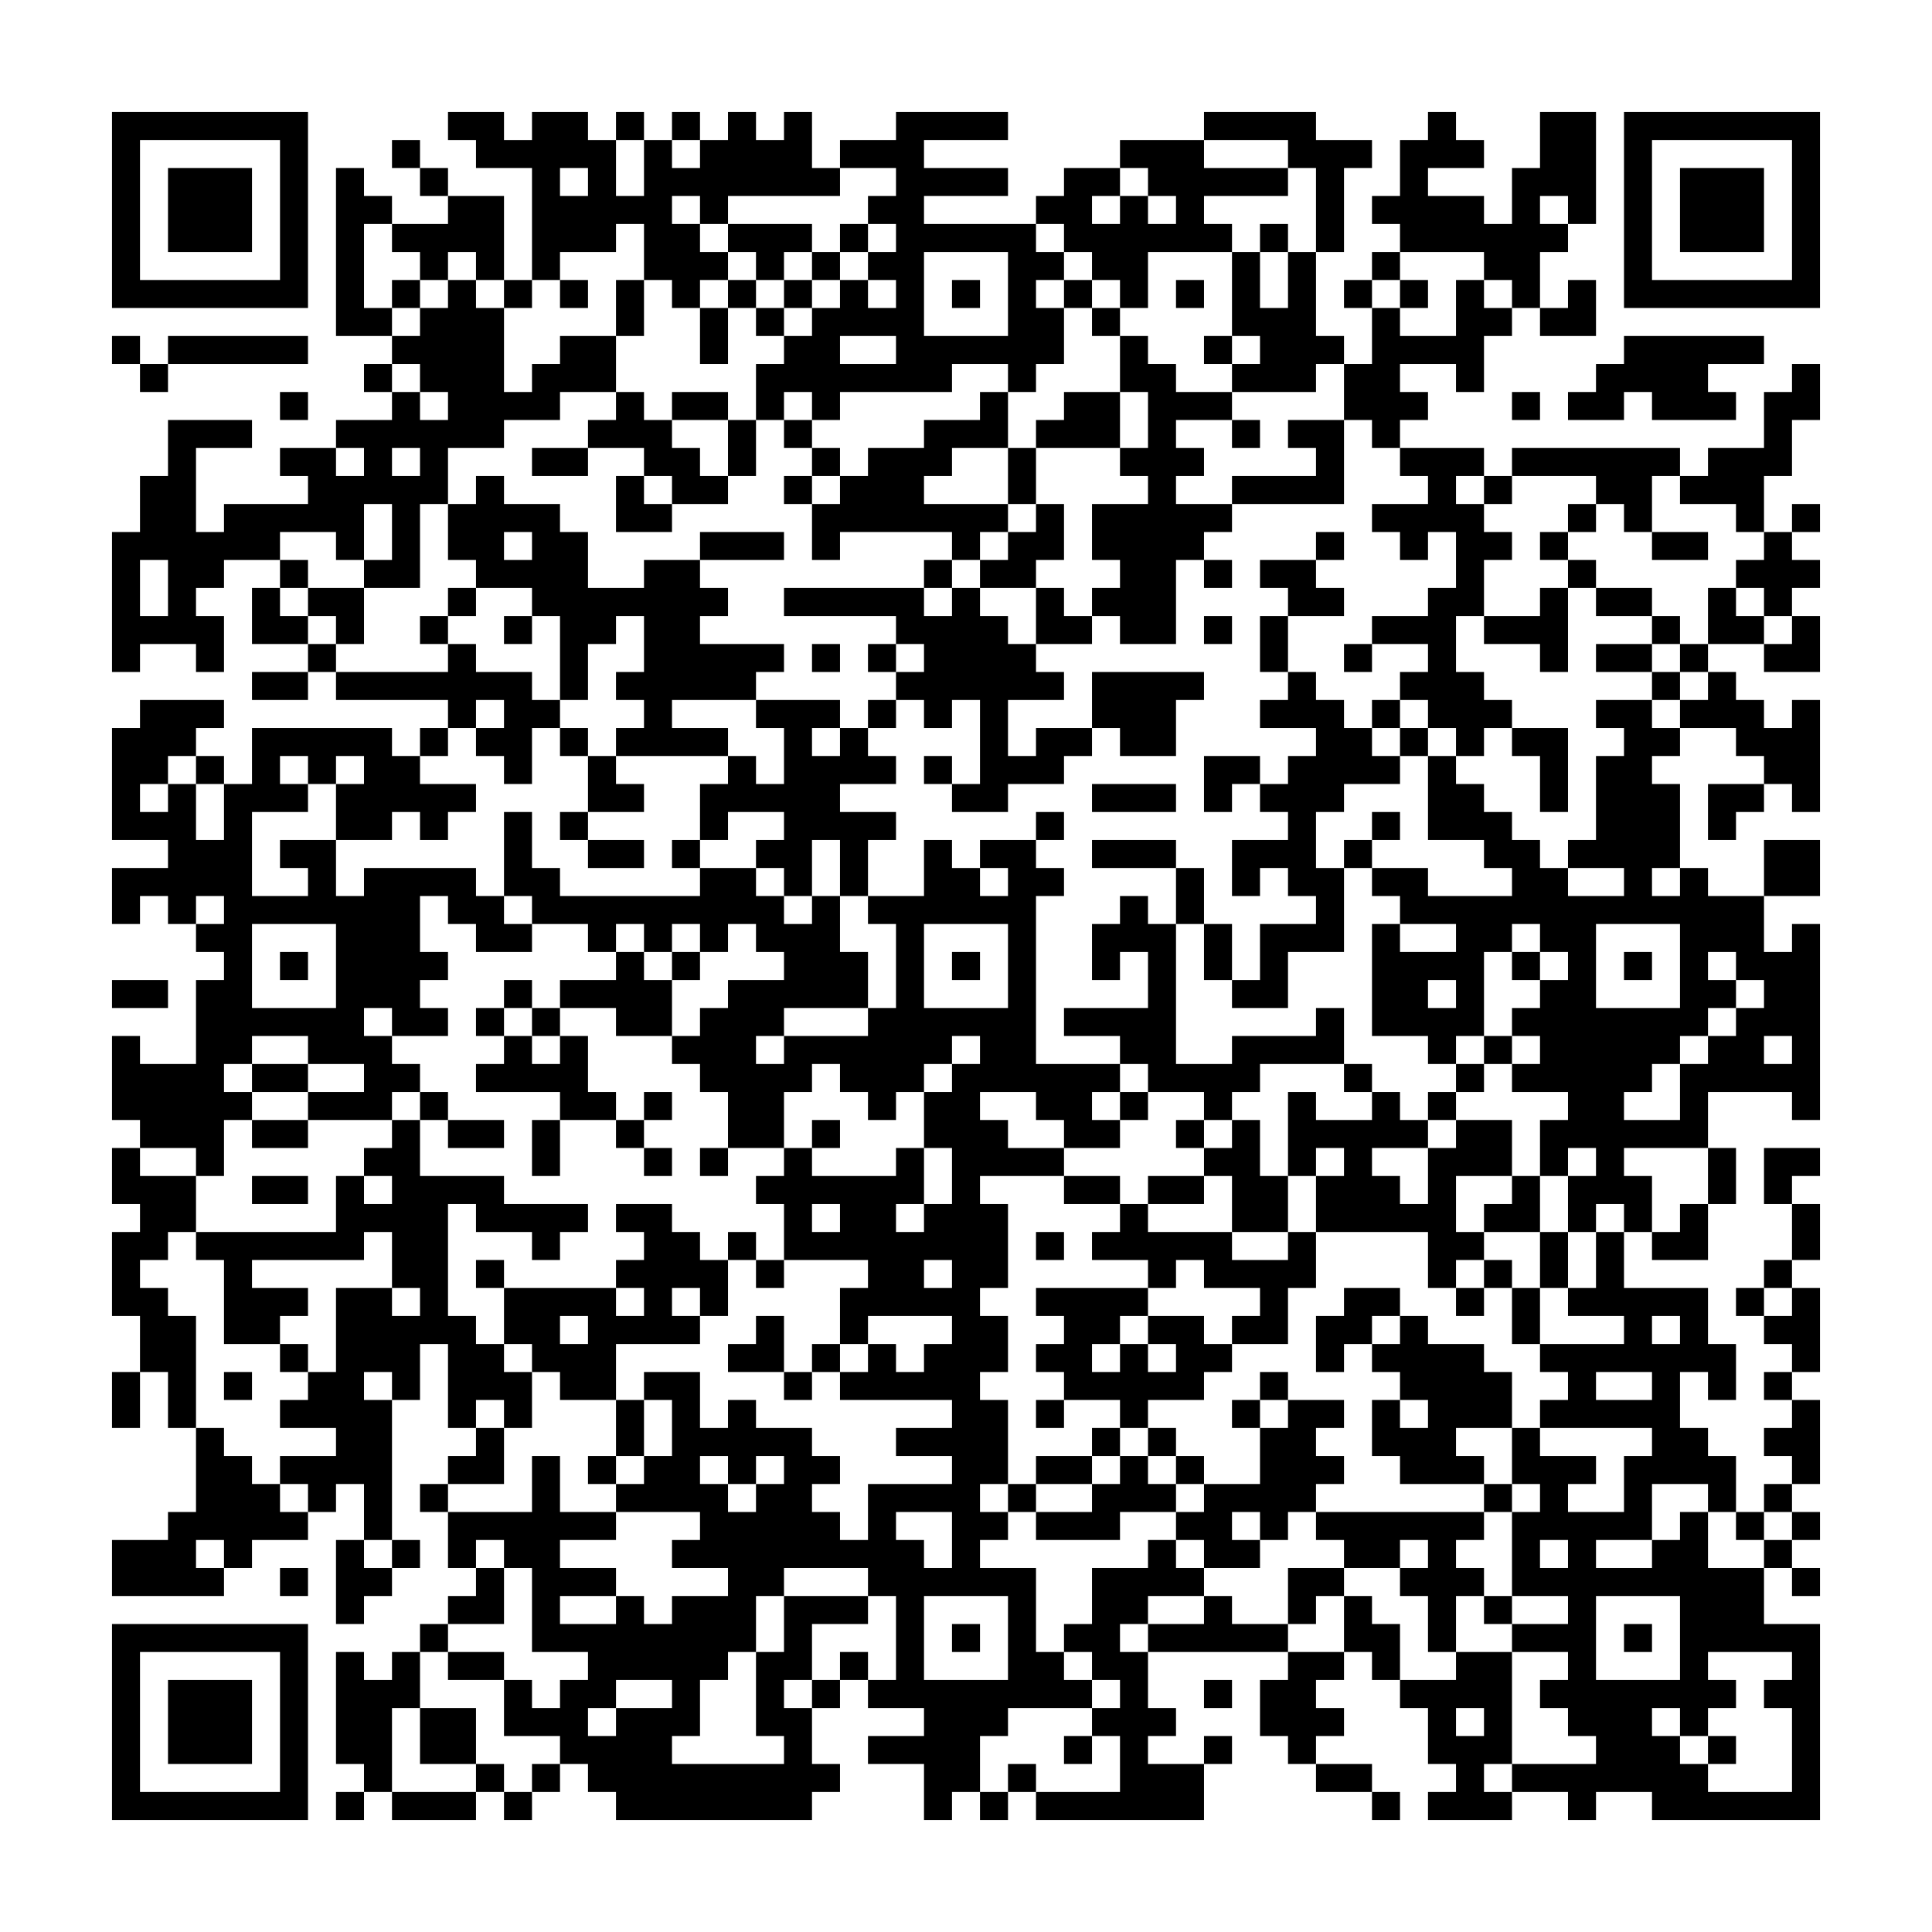
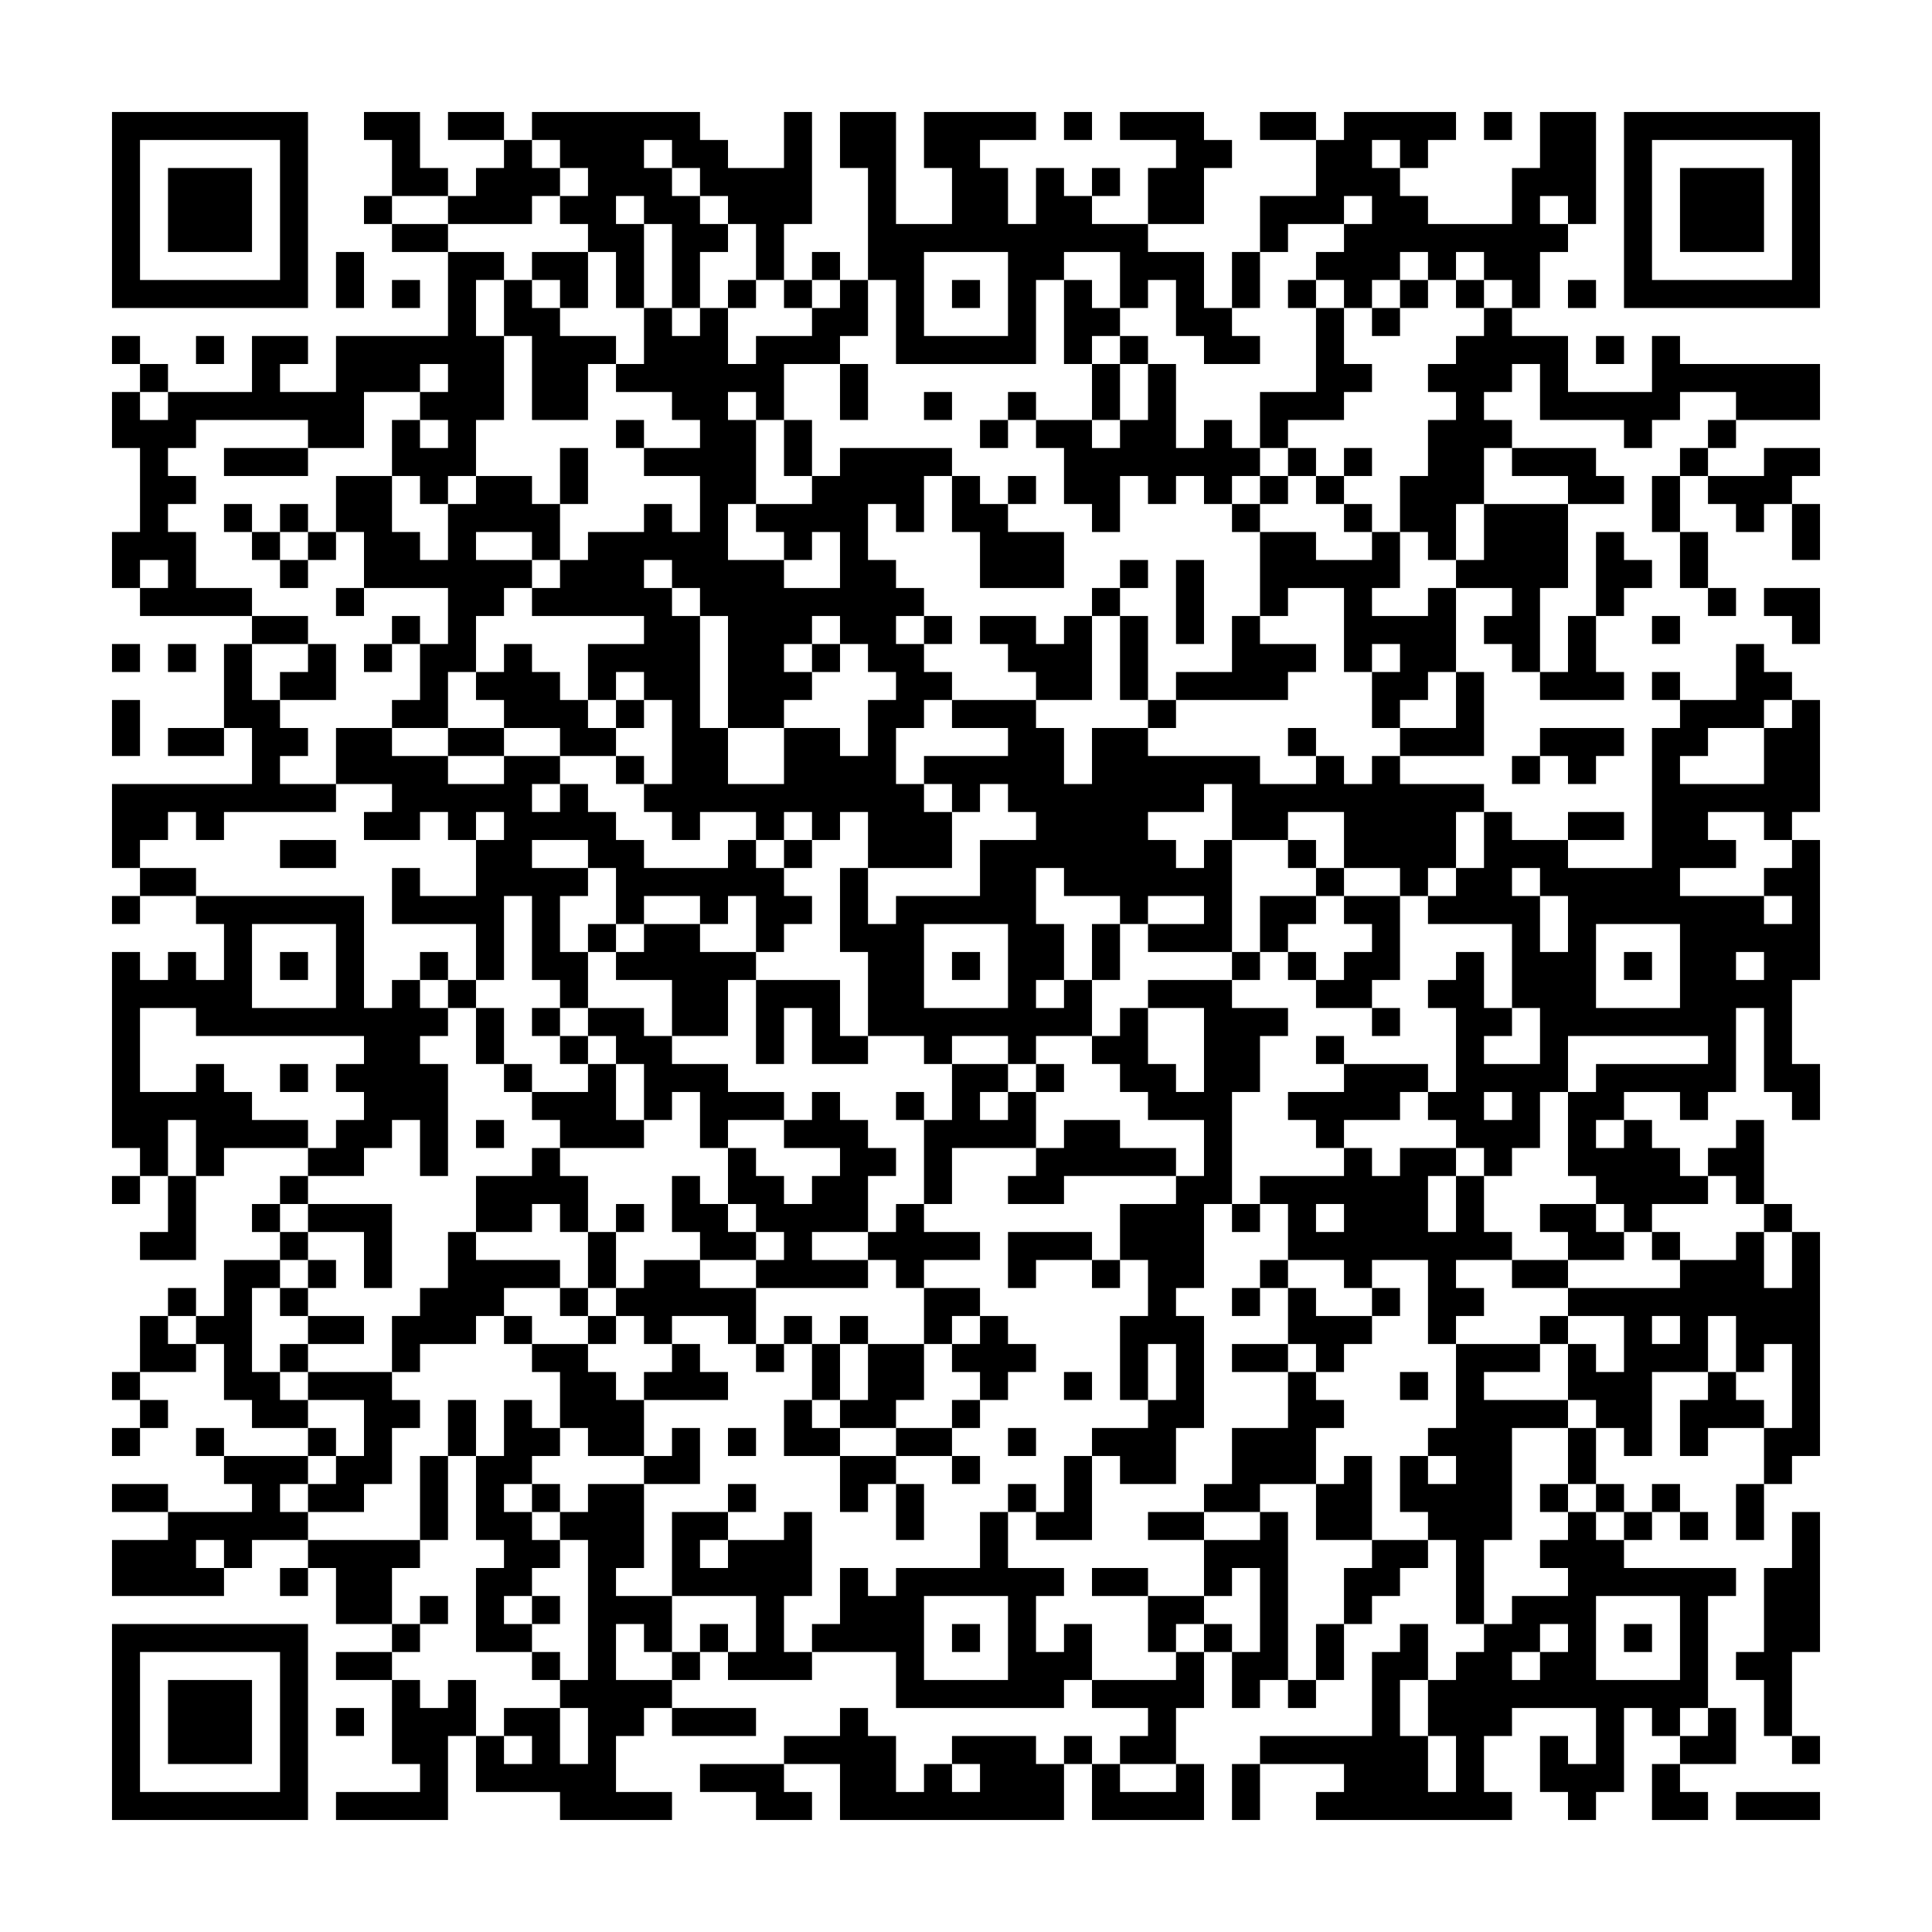
<svg xmlns="http://www.w3.org/2000/svg" viewBox="0 0 69 69">
-   <path d="M4 4h7v7h-7zM16 4h2v1h1v-1h2v1h1v2h1v-2h1v1h1v-1h1v-1h1v1h1v-1h1v2h1v1h-4v1h-1v-1h-1v1h1v1h1v1h-1v1h-1v-1h-1v-2h-1v1h-2v1h-1v-4h-2v-1h-1zM22 4h1v1h-1zM24 4h1v1h-1zM32 4h4v1h-3v1h3v1h-3v1h4v1h1v1h-1v1h1v2h-1v1h-1v-1h-2v1h-4v1h-1v-1h-1v1h-1v-2h1v-1h1v-1h1v-1h1v1h1v-1h-1v-1h1v-1h-1v-1h1v-1h-2v-1h2zM43 4h4v1h2v1h-1v3h-1v-3h-1v-1h-3zM51 4h1v1h1v1h-2v1h2v1h1v-2h1v-2h2v4h-1v-1h-1v1h1v1h-1v2h-1v-1h-1v-1h-3v-1h-1v-1h1v-2h1zM58 4h7v7h-7zM5 5v5h5v-5zM14 5h1v1h-1zM40 5h3v1h3v1h-3v1h1v1h-3v2h-1v-1h-1v-1h-1v-1h-1v-1h1v-1h2v1h-1v1h1v-1h1v1h1v-1h-1v-1h-1zM59 5v5h5v-5zM6 6h3v3h-3zM12 6h1v1h1v1h-1v3h1v1h-2zM15 6h1v1h-1zM20 6v1h1v-1zM60 6h3v3h-3zM16 7h2v3h-1v-1h-1v1h-1v-1h-1v-1h2zM26 8h3v1h-1v1h-1v-1h-1zM30 8h1v1h-1zM45 8h1v1h-1zM29 9h1v1h-1zM33 9v3h3v-3zM44 9h1v2h1v-2h1v3h1v1h-1v1h-3v-1h1v-1h-1zM49 9h1v1h-1zM14 10h1v1h-1zM16 10h1v1h1v3h1v-1h1v-1h2v2h-2v1h-2v1h-2v2h-1v3h-2v-1h1v-2h-1v2h-1v-1h-2v1h-2v1h-1v1h1v2h-1v-1h-2v1h-1v-5h1v-2h1v-2h3v1h-2v3h1v-1h3v-1h-1v-1h2v1h1v-1h-1v-1h2v-1h1v1h1v-1h-1v-1h-1v-1h1v-1h1zM18 10h1v1h-1zM20 10h1v1h-1zM22 10h1v2h-1zM26 10h1v1h-1zM28 10h1v1h-1zM34 10h1v1h-1zM38 10h1v1h-1zM42 10h1v1h-1zM48 10h1v1h-1zM50 10h1v1h-1zM52 10h1v1h1v1h-1v2h-1v-1h-2v1h1v1h-1v1h-1v-1h-1v-2h1v-2h1v1h2zM56 10h1v2h-2v-1h1zM25 11h1v2h-1zM27 11h1v1h-1zM39 11h1v1h-1zM4 12h1v1h-1zM6 12h5v1h-5zM30 12v1h2v-1zM40 12h1v1h1v1h2v1h-2v1h1v1h-1v1h2v1h-1v1h-1v3h-2v-1h-1v-1h1v-1h-1v-2h2v-1h-1v-1h1v-2h-1zM43 12h1v1h-1zM58 12h5v1h-2v1h1v1h-3v-1h-1v1h-2v-1h1v-1h1zM5 13h1v1h-1zM13 13h1v1h-1zM64 13h1v2h-1v2h-1v2h-1v-1h-2v-1h1v-1h2v-2h1zM10 14h1v1h-1zM22 14h1v1h1v1h1v1h1v1h-2v-1h-1v-1h-2v-1h1zM24 14h2v1h-2zM35 14h1v2h-2v1h-1v1h3v1h-1v1h-1v-1h-4v1h-1v-2h1v-1h1v-1h2v-1h2zM38 14h2v2h-3v-1h1zM54 14h1v1h-1zM26 15h1v2h-1zM28 15h1v1h-1zM44 15h1v1h-1zM46 15h2v3h-4v-1h3v-1h-1zM14 16v1h1v-1zM19 16h2v1h-2zM29 16h1v1h-1zM36 16h1v2h-1zM50 16h3v1h-1v1h1v1h1v1h-1v2h-1v2h1v1h1v1h-1v1h-1v-1h-1v-1h-1v-1h1v-1h-2v-1h2v-1h1v-2h-1v1h-1v-1h-1v-1h2v-1h-1zM54 16h6v1h-1v2h-1v-1h-1v-1h-3zM17 17h1v1h2v1h1v2h2v-1h2v1h1v1h-1v1h3v1h-1v1h-3v1h2v1h-4v-1h1v-1h-1v-1h1v-2h-1v1h-1v2h-1v-3h-1v-1h-2v-1h-1v-2h1zM22 17h1v1h1v1h-2zM28 17h1v1h-1zM53 17h1v1h-1zM37 18h1v2h-1v1h-2v-1h1v-1h1zM56 18h1v1h-1zM64 18h1v1h-1zM18 19v1h1v-1zM25 19h3v1h-3zM47 19h1v1h-1zM55 19h1v1h-1zM59 19h2v1h-2zM63 19h1v1h1v1h-1v1h-1v-1h-1v-1h1zM5 20v2h1v-2zM10 20h1v1h-1zM33 20h1v1h-1zM43 20h1v1h-1zM45 20h2v1h1v1h-2v-1h-1zM56 20h1v1h-1zM9 21h1v1h1v1h-2zM11 21h2v2h-1v-1h-1zM16 21h1v1h-1zM28 21h5v1h1v-1h1v1h1v1h1v1h1v1h-2v2h1v-1h2v1h-1v1h-2v1h-2v-1h1v-3h-1v1h-1v-1h-1v-1h1v-1h-1v-1h-4zM37 21h1v1h1v1h-2zM55 21h1v3h-1v-1h-2v-1h2zM57 21h2v1h-2zM61 21h1v1h1v1h-2zM15 22h1v1h-1zM18 22h1v1h-1zM43 22h1v1h-1zM45 22h1v2h-1zM59 22h1v1h-1zM64 22h1v2h-2v-1h1zM11 23h1v1h-1zM16 23h1v1h2v1h1v1h-1v2h-1v-1h-1v-1h1v-1h-1v1h-1v-1h-4v-1h4zM29 23h1v1h-1zM31 23h1v1h-1zM48 23h1v1h-1zM57 23h2v1h-2zM60 23h1v1h-1zM9 24h2v1h-2zM39 24h4v1h-1v2h-2v-1h-1zM46 24h1v1h1v1h1v1h1v1h-2v1h-1v2h1v3h-2v2h-2v-1h1v-2h2v-1h-1v-1h-1v1h-1v-2h2v-1h-1v-1h1v-1h1v-1h-2v-1h1zM59 24h1v1h-1zM61 24h1v1h1v1h1v-1h1v4h-1v-1h-1v-1h-1v-1h-2v-1h1zM5 25h3v1h-1v1h-1v1h-1v1h1v-1h1v2h1v-2h1v-2h5v1h1v1h2v1h-1v1h-1v-1h-1v1h-2v-2h1v-1h-1v1h-1v-1h-1v1h1v1h-2v3h2v-1h-1v-1h2v2h1v-1h4v1h1v1h1v1h-2v-1h-1v-1h-1v2h1v1h-1v1h1v1h-2v-1h-1v1h1v1h1v1h-1v1h-3v-1h2v-1h-2v-1h-2v1h-1v1h1v1h-1v2h-1v-1h-2v-1h-1v-3h1v1h2v-3h1v-1h-1v-1h1v-1h-1v1h-1v-1h-1v1h-1v-2h2v-1h-2v-4h1zM27 25h3v1h-1v1h1v-1h1v1h1v1h-2v1h2v1h-1v2h-1v-2h-1v2h-1v-1h-1v-1h1v-1h-2v1h-1v-2h1v-1h1v1h1v-2h-1zM31 25h1v1h-1zM49 25h1v1h-1zM57 25h2v1h1v1h-1v1h1v3h-1v1h1v-1h1v1h2v2h1v-1h1v7h-1v-1h-3v2h-3v1h1v2h-1v-1h-1v1h-1v-2h1v-1h-1v1h-1v-2h1v-1h-2v-1h1v-1h-1v-1h1v-1h1v-1h-1v-1h-1v1h-1v3h-1v1h-1v-1h-2v-4h1v1h2v-1h-2v-1h-1v-1h2v1h3v-1h-1v-1h-2v-3h1v1h1v1h1v1h1v1h1v1h2v-1h-2v-1h1v-3h1v-1h-1zM15 26h1v1h-1zM20 26h1v1h-1zM50 26h1v1h-1zM54 26h2v3h-1v-2h-1zM7 27h1v1h-1zM21 27h1v1h1v1h-2zM33 27h1v1h-1zM43 27h2v1h-1v1h-1zM39 28h3v1h-3zM61 28h2v1h-1v1h-1zM18 29h1v2h1v1h5v-1h2v1h1v1h1v-1h1v2h1v2h-3v1h-1v1h1v-1h3v-1h1v-3h-1v-1h2v-2h1v1h1v1h1v-1h-1v-1h2v1h1v1h-1v6h3v1h-1v1h1v1h-2v-1h-1v-1h-2v1h1v1h2v1h-3v1h1v3h-1v1h1v2h-1v1h1v3h-1v1h1v1h-1v1h2v3h1v1h1v1h-3v1h-1v2h-1v1h-1v-2h-2v-1h2v-1h-2v-1h1v-3h-1v-1h-3v1h-1v2h-1v1h-1v2h-1v1h4v-1h-1v-3h1v-2h3v1h-2v2h-1v1h1v2h1v1h-1v1h-7v-1h-1v-1h-1v-1h-2v-2h1v1h1v-1h1v-1h-2v-3h-1v-1h-1v1h-1v-2h3v-2h1v2h2v1h-2v1h2v1h-2v1h2v-1h1v1h1v-1h2v-1h-2v-1h1v-1h-3v-1h1v-1h1v-2h-1v-1h2v2h1v-1h1v1h2v1h1v1h-1v1h1v1h1v-2h3v-1h-2v-1h2v-1h-4v-1h1v-1h1v1h1v-1h1v-1h-3v1h-1v-2h1v-1h-3v-2h-1v-1h1v-1h1v1h3v-1h1v2h-1v1h1v-1h1v-2h-1v-2h1v-1h1v-1h-1v1h-1v1h-1v1h-1v-1h-1v-1h-1v1h-1v2h-2v-2h-1v-1h-1v-1h1v-1h1v-1h2v-1h-1v-1h-1v1h-1v-1h-1v1h-1v-1h-1v1h-1v-1h-2v-1h-1zM20 29h1v1h-1zM37 29h1v1h-1zM49 29h1v1h-1zM21 30h2v1h-2zM24 30h1v1h-1zM39 30h3v1h-3zM48 30h1v1h-1zM63 30h2v2h-2zM42 31h1v2h-1zM40 32h1v1h1v5h2v-1h3v-1h1v2h-3v1h-1v1h-1v-1h-2v-1h-1v-1h-2v-1h3v-2h-1v1h-1v-2h1zM9 33v3h3v-3zM33 33v3h3v-3zM43 33h1v2h-1zM57 33v3h3v-3zM10 34h1v1h-1zM22 34h1v1h1v2h-2v-1h-2v-1h2zM24 34h1v1h-1zM34 34h1v1h-1zM54 34h1v1h-1zM58 34h1v1h-1zM61 34v1h1v1h-1v1h-1v1h-1v1h-1v1h2v-2h1v-1h1v-1h1v-1h-1v-1zM4 35h2v1h-2zM18 35h1v1h-1zM51 35v1h1v-1zM17 36h1v1h-1zM19 36h1v1h-1zM18 37h1v1h1v-1h1v2h1v1h-2v-1h-3v-1h1zM53 37h1v1h-1zM63 37v1h1v-1zM9 38h2v1h-2zM48 38h1v1h-1zM52 38h1v1h-1zM15 39h1v1h-1zM23 39h1v1h-1zM40 39h1v1h-1zM46 39h1v1h2v-1h1v1h1v1h-2v1h1v1h1v-2h1v-1h2v2h-2v2h1v1h-1v1h-1v-2h-4v-2h1v-1h-1v1h-1zM51 39h1v1h-1zM9 40h2v1h-2zM14 40h1v2h3v1h3v1h-1v1h-1v-1h-2v-1h-1v4h1v1h1v1h1v2h-1v-1h-1v1h-1v-3h-1v2h-1v-1h-1v1h1v5h-1v-2h-1v1h-1v-1h-1v-1h2v-1h-2v-1h1v-1h1v-3h2v1h1v-1h-1v-2h-1v1h-4v1h2v1h-1v1h-2v-3h-1v-1h5v-2h1v1h1v-1h-1v-1h1zM16 40h2v1h-2zM19 40h1v2h-1zM22 40h1v1h-1zM29 40h1v1h-1zM42 40h1v1h-1zM44 40h1v2h1v2h-2v-2h-1v-1h1zM4 41h1v1h2v2h-1v1h-1v1h1v1h1v4h-1v-2h-1v-2h-1v-3h1v-1h-1zM23 41h1v1h-1zM25 41h1v1h-1zM61 41h1v2h-1zM63 41h2v1h-1v1h-1zM9 42h2v1h-2zM38 42h2v1h-2zM41 42h2v1h-2zM54 42h1v2h-2v-1h1zM22 43h2v1h1v1h1v2h-1v-1h-1v1h1v1h-3v2h-2v-1h-1v-1h-1v-2h4v1h1v-1h-1v-1h1v-1h-1zM29 43v1h1v-1zM40 43h1v1h3v1h2v-1h1v2h-1v2h-2v-1h1v-1h-2v-1h-1v1h-1v-1h-2v-1h1zM60 43h1v2h-2v-1h1zM64 43h1v2h-1zM26 44h1v1h-1zM37 44h1v1h-1zM55 44h1v2h-1zM57 44h1v2h3v2h1v2h-1v-1h-1v2h1v1h1v2h-1v-1h-2v2h-2v1h2v-1h1v-1h1v2h2v2h2v7h-6v-1h-2v1h-1v-1h-2v-1h3v-1h-1v-1h-1v-1h1v-1h-2v-1h2v-1h-2v-3h1v-1h-1v-2h1v1h2v1h-1v1h2v-2h1v-1h-4v-1h1v-1h-1v-1h3v-1h-2v-1h1zM17 45h1v1h-1zM27 45h1v1h-1zM33 45v1h1v-1zM53 45h1v1h-1zM63 45h1v1h-1zM37 46h4v1h-1v1h-1v1h1v-1h1v1h1v-1h-1v-1h2v1h1v1h-1v1h-2v1h-1v-1h-2v-1h-1v-1h1v-1h-1zM48 46h2v1h-1v1h-1v1h-1v-2h1zM52 46h1v1h-1zM54 46h1v2h-1zM62 46h1v1h-1zM64 46h1v3h-1v-1h-1v-1h1zM20 47v1h1v-1zM27 47h1v2h-2v-1h1zM50 47h1v1h2v1h1v2h-2v1h1v1h-3v-1h-1v-2h1v1h1v-1h-1v-1h-1v-1h1zM59 47v1h1v-1zM10 48h1v1h-1zM29 48h1v1h-1zM4 49h1v2h-1zM8 49h1v1h-1zM28 49h1v1h-1zM45 49h1v1h-1zM57 49v1h2v-1zM63 49h1v1h-1zM22 50h1v2h-1zM37 50h1v1h-1zM44 50h1v1h-1zM46 50h2v1h-1v1h1v1h-1v1h-1v1h-1v-1h-1v1h1v1h-2v-1h-1v-1h1v-1h2v-2h1zM64 50h1v3h-1v-1h-1v-1h1zM7 51h1v1h1v1h1v1h1v1h-2v1h-1v-1h-1v1h1v1h-4v-2h2v-1h1zM17 51h1v2h-2v-1h1zM39 51h1v1h-1zM41 51h1v1h-1zM21 52h1v1h-1zM25 52v1h1v1h1v-1h1v-1h-1v1h-1v-1zM37 52h2v1h-2zM40 52h1v1h1v1h-2v1h-3v-1h2v-1h1zM42 52h1v1h-1zM15 53h1v1h-1zM36 53h1v1h-1zM53 53h1v1h-1zM63 53h1v1h-1zM32 54v1h1v1h1v-2zM47 54h6v1h-1v1h1v1h-1v2h-1v-2h-1v-1h1v-1h-1v1h-2v-1h-1zM62 54h1v1h-1zM64 54h1v1h-1zM12 55h1v1h1v1h-1v1h-1zM14 55h1v1h-1zM41 55h1v1h1v1h-2v1h-1v1h1v2h1v1h-1v1h2v2h-6v-1h3v-2h-1v-1h1v-1h-1v-1h-1v-1h1v-2h2zM55 55v1h1v-1zM63 55h1v1h-1zM10 56h1v1h-1zM17 56h1v2h-2v-1h1zM46 56h2v1h-1v1h-1zM64 56h1v1h-1zM33 57v3h3v-3zM43 57h1v1h2v1h-5v-1h2zM48 57h1v1h1v2h-1v-1h-1zM53 57h1v1h-1zM57 57v3h3v-3zM4 58h7v7h-7zM15 58h1v1h-1zM34 58h1v1h-1zM58 58h1v1h-1zM5 59v5h5v-5zM12 59h1v1h1v-1h1v2h-1v3h-1v-1h-1zM16 59h2v1h-2zM30 59h1v1h-1zM46 59h2v1h-1v1h1v1h-1v1h-1v-1h-1v-2h1zM52 59h2v4h-1v1h1v1h-3v-1h1v-1h-1v-2h-1v-1h2zM61 59v1h1v1h-1v1h-1v-1h-1v1h1v1h1v1h3v-3h-1v-1h1v-1zM6 60h3v3h-3zM22 60v1h-1v1h1v-1h2v-1zM29 60h1v1h-1zM43 60h1v1h-1zM15 61h2v2h-2zM52 61v1h1v-1zM38 62h1v1h-1zM43 62h1v1h-1zM61 62h1v1h-1zM17 63h1v1h-1zM19 63h1v1h-1zM36 63h1v1h-1zM47 63h2v1h-2zM12 64h1v1h-1zM14 64h3v1h-3zM18 64h1v1h-1zM35 64h1v1h-1zM49 64h1v1h-1z" />
+   <path d="M4 4h7v7h-7zM13 4h2v2h1v1h-2v-2h-1zM16 4h2v1h-2zM19 4h6v1h1v1h2v-2h1v4h-1v2h-1v-2h-1v-1h-1v-1h-1v-1h-1v1h1v1h1v1h1v1h-1v2h-1v-3h-1v-1h-1v1h1v3h-1v-2h-1v-1h-1v-1h1v-1h-1v-1h-1zM30 4h2v4h2v-2h-1v-2h4v1h-2v1h1v2h1v-2h1v1h1v1h2v1h2v2h1v1h1v1h-2v-1h-1v-2h-1v1h-1v-2h-2v1h-1v3h-5v-3h-1v-4h-1zM38 4h1v1h-1zM40 4h3v1h1v1h-1v2h-2v-2h1v-1h-2zM45 4h2v1h-2zM48 4h4v1h-1v1h-1v-1h-1v1h1v1h1v1h3v-2h1v-2h2v4h-1v-1h-1v1h1v1h-1v2h-1v-1h-1v-1h-1v1h-1v-1h-1v1h-1v1h-1v-1h-1v-1h1v-1h1v-1h-1v1h-2v1h-1v-2h2v-2h1zM53 4h1v1h-1zM58 4h7v7h-7zM5 5v5h5v-5zM18 5h1v1h1v1h-1v1h-3v-1h1v-1h1zM59 5v5h5v-5zM6 6h3v3h-3zM39 6h1v1h-1zM60 6h3v3h-3zM13 7h1v1h-1zM14 8h2v1h-2zM12 9h1v2h-1zM16 9h2v1h-1v2h1v3h-1v2h-1v1h-1v-1h-1v-2h1v1h1v-1h-1v-1h1v-1h-1v1h-2v2h-2v-1h-4v1h-1v1h1v1h-1v1h1v2h2v1h-4v-1h1v-1h-1v1h-1v-2h1v-3h-1v-2h1v1h1v-1h3v-2h2v1h-1v1h2v-2h4zM19 9h2v2h-1v-1h-1zM29 9h1v1h-1zM33 9v3h3v-3zM44 9h1v2h-1zM14 10h1v1h-1zM18 10h1v1h1v1h2v1h-1v2h-2v-3h-1zM26 10h1v1h-1zM28 10h1v1h-1zM30 10h1v2h-1v1h-2v2h-1v-1h-1v1h1v3h-1v2h2v1h2v-2h-1v1h-1v-1h-1v-1h2v-1h1v-1h4v1h-1v2h-1v-1h-1v2h1v1h1v1h-1v1h1v1h1v1h-1v1h-1v2h1v1h1v2h-3v-2h-1v1h-1v-1h-1v1h-1v-1h-2v1h-1v-1h-1v-1h1v-3h-1v-1h-1v1h-1v-2h2v-1h-4v-1h1v-1h1v-1h2v-1h1v1h1v-2h-2v-1h2v-1h-1v-1h-2v-1h1v-2h1v1h1v-1h1v2h1v-1h2v-1h1zM34 10h1v1h-1zM38 10h1v1h1v1h-1v1h-1zM46 10h1v1h-1zM50 10h1v1h-1zM52 10h1v1h-1zM56 10h1v1h-1zM47 11h1v2h1v1h-1v1h-2v1h-1v-2h2zM49 11h1v1h-1zM53 11h1v1h2v2h3v-2h1v1h5v2h-3v-1h-2v1h-1v1h-1v-1h-3v-2h-1v1h-1v1h1v1h-1v2h-1v2h-1v-1h-1v-2h1v-2h1v-1h-1v-1h1v-1h1zM4 12h1v1h-1zM7 12h1v1h-1zM40 12h1v1h-1zM57 12h1v1h-1zM5 13h1v1h-1zM30 13h1v2h-1zM39 13h1v2h-1zM41 13h1v3h1v-1h1v1h1v1h-1v1h-1v-1h-1v1h-1v-1h-1v2h-1v-1h-1v-2h-1v-1h2v1h1v-1h1zM33 14h1v1h-1zM36 14h1v1h-1zM22 15h1v1h-1zM28 15h1v2h-1zM35 15h1v1h-1zM61 15h1v1h-1zM8 16h3v1h-3zM20 16h1v2h-1zM46 16h1v1h-1zM48 16h1v1h-1zM54 16h3v1h1v1h-2v-1h-2zM60 16h1v1h-1zM63 16h2v1h-1v1h-1v1h-1v-1h-1v-1h2zM12 17h2v2h1v1h1v-2h1v-1h2v1h1v2h-1v-1h-2v1h2v1h-1v1h-1v2h-1v2h-2v-1h1v-2h1v-2h-3v-2h-1zM34 17h1v1h1v1h2v2h-3v-2h-1zM36 17h1v1h-1zM45 17h1v1h-1zM47 17h1v1h-1zM59 17h1v2h-1zM8 18h1v1h-1zM10 18h1v1h-1zM44 18h1v1h-1zM48 18h1v1h-1zM53 18h3v3h-1v3h-1v-1h-1v-1h1v-1h-2v-1h1zM64 18h1v2h-1zM9 19h1v1h-1zM11 19h1v1h-1zM45 19h2v1h2v-1h1v2h-1v1h2v-1h1v3h-1v1h-1v1h-1v-2h1v-1h-1v1h-1v-3h-2v1h-1zM57 19h1v1h1v1h-1v1h-1zM60 19h1v2h-1zM10 20h1v1h-1zM23 20v1h1v1h1v4h1v2h2v-2h2v1h1v-2h1v-1h-1v-1h-1v-1h-1v1h-1v1h1v1h-1v1h-2v-4h-1v-1h-1v-1zM40 20h1v1h-1zM42 20h1v3h-1zM12 21h1v1h-1zM39 21h1v1h-1zM61 21h1v1h-1zM63 21h2v2h-1v-1h-1zM9 22h2v1h-2zM14 22h1v1h-1zM33 22h1v1h-1zM35 22h2v1h1v-1h1v3h-2v-1h-1v-1h-1zM40 22h1v3h-1zM44 22h1v1h2v1h-1v1h-4v-1h2zM56 22h1v2h1v1h-3v-1h1zM59 22h1v1h-1zM4 23h1v1h-1zM6 23h1v1h-1zM8 23h1v2h1v1h1v1h-1v1h2v1h-4v1h-1v-1h-1v1h-1v1h-1v-3h5v-2h-1zM11 23h1v2h-2v-1h1zM13 23h1v1h-1zM18 23h1v1h1v1h1v1h1v1h-2v-1h-2v-1h-1v-1h1zM29 23h1v1h-1zM62 23h1v1h1v1h-1v1h-2v1h-1v1h3v-2h1v-1h1v4h-1v1h-1v-1h-2v1h1v1h-2v1h3v1h1v-1h-1v-1h1v-1h1v5h-1v3h1v2h-1v-1h-1v-3h-1v3h-1v1h-1v-1h-2v1h-1v1h1v-1h1v1h1v1h1v1h-2v1h-1v-1h-1v-1h-1v-3h1v-1h4v-1h-5v2h-1v2h-1v1h-1v-1h-1v-1h-1v-1h1v-3h-1v-1h1v-1h1v2h1v1h-1v1h2v-2h-1v-3h-3v-1h1v-1h1v-2h1v1h2v1h3v-5h1v-1h2zM52 24h1v3h-3v-1h2zM59 24h1v1h-1zM4 25h1v2h-1zM22 25h1v1h-1zM34 25h3v1h1v2h1v-2h2v1h4v1h2v-1h1v1h1v-1h1v1h3v1h-1v2h-1v1h-1v-1h-2v-2h-2v1h-2v-2h-1v1h-2v1h1v1h1v-1h1v4h-3v-1h2v-1h-2v1h-1v-1h-2v-1h-1v2h1v2h-1v1h1v-1h1v2h-2v1h-1v-1h-2v1h-1v-1h-2v-3h-1v-3h1v2h1v-1h3v-2h2v-1h-1v-1h-1v1h-1v-1h-1v-1h3v-1h-2zM41 25h1v1h-1zM6 26h2v1h-2zM12 26h2v1h2v1h2v-1h2v1h-1v1h1v-1h1v1h1v1h1v1h3v-1h1v1h1v1h1v1h-1v1h-1v-2h-1v1h-1v-1h-2v1h-1v-2h-1v-1h-2v1h2v1h-1v2h1v2h-1v-1h-1v-3h-1v3h-1v-2h-3v-2h1v1h2v-2h1v-1h-1v1h-1v-1h-1v1h-2v-1h1v-1h-2zM16 26h2v1h-2zM46 26h1v1h-1zM55 26h3v1h-1v1h-1v-1h-1zM22 27h1v1h-1zM54 27h1v1h-1zM56 29h2v1h-2zM10 30h2v1h-2zM28 30h1v1h-1zM46 30h1v1h-1zM5 31h2v1h-2zM47 31h1v1h-1zM54 31v1h1v2h1v-2h-1v-1zM4 32h1v1h-1zM7 32h6v4h1v-1h1v1h1v1h-1v1h1v4h-1v-2h-1v1h-1v1h-2v-1h1v-1h1v-1h-1v-1h1v-1h-6v-1h-2v3h2v-1h1v1h1v1h2v1h-3v1h-1v-2h-1v2h-1v-1h-1v-7h1v1h1v-1h1v1h1v-2h-1zM45 32h2v1h-1v1h-1zM48 32h2v3h-1v1h-2v-1h1v-1h1v-1h-1zM9 33v3h3v-3zM21 33h1v1h-1zM23 33h2v1h2v1h-1v2h-2v-2h-2v-1h1zM33 33v3h3v-3zM39 33h1v2h-1zM57 33v3h3v-3zM10 34h1v1h-1zM15 34h1v1h-1zM34 34h1v1h-1zM44 34h1v1h-1zM46 34h1v1h-1zM58 34h1v1h-1zM62 34v1h1v-1zM16 35h1v1h-1zM27 35h3v2h1v1h-2v-2h-1v2h-1zM41 35h3v1h2v1h-1v2h-1v4h-1v3h-1v1h1v4h-1v2h-2v-1h-1v-1h2v-1h1v-2h-1v2h-1v-3h1v-2h-1v-2h2v-1h1v-2h-2v-1h-1v-1h-1v-1h1v-1h1v2h1v1h1v-3h-2zM17 36h1v2h-1zM19 36h1v1h-1zM21 36h2v1h1v1h2v1h2v1h-2v1h-1v-2h-1v1h-1v-2h-1v-1h-1zM49 36h1v1h-1zM20 37h1v1h-1zM47 37h1v1h-1zM10 38h1v1h-1zM18 38h1v1h-1zM21 38h1v2h1v1h-3v-1h-1v-1h2zM34 38h2v1h-1v1h1v-1h1v2h-3v2h-1v-3h1zM37 38h1v1h-1zM48 38h3v1h-1v1h-2v1h-1v-1h-1v-1h2zM29 39h1v1h1v1h1v1h-1v2h-2v1h2v1h-4v-1h1v-1h-1v-1h-1v-2h1v1h1v1h1v-1h1v-1h-2v-1h1zM32 39h1v1h-1zM53 39v1h1v-1zM17 40h1v1h-1zM38 40h2v1h2v1h-4v1h-2v-1h1v-1h1zM62 40h1v3h-1v-1h-1v-1h1zM19 41h1v1h1v2h-1v-1h-1v1h-2v-2h2zM48 41h1v1h1v-1h2v1h-1v2h1v-2h1v2h1v1h-2v1h1v1h-1v1h-1v-3h-2v1h-1v-1h-2v-2h-1v-1h3zM4 42h1v1h-1zM6 42h1v3h-2v-1h1zM10 42h1v1h-1zM24 42h1v1h1v1h1v1h-2v-1h-1zM9 43h1v1h-1zM11 43h3v3h-1v-2h-2zM22 43h1v1h-1zM32 43h1v1h2v1h-2v1h-1v-1h-1v-1h1zM44 43h1v1h-1zM47 43v1h1v-1zM55 43h2v1h1v1h-2v-1h-1zM63 43h1v1h-1zM10 44h1v1h-1zM16 44h1v1h3v1h-2v1h-1v1h-2v1h-1v-2h1v-1h1zM21 44h1v2h-1zM36 44h3v1h-2v1h-1zM59 44h1v1h-1zM62 44h1v2h1v-2h1v8h-1v1h-1v-2h1v-3h-1v1h-1v-2h-1v2h-2v3h-1v-1h-1v-1h-1v-2h1v1h1v-2h-2v-1h4v-1h2zM8 45h2v1h-1v3h1v1h1v1h-2v-1h-1v-2h-1v-1h1zM11 45h1v1h-1zM23 45h2v1h2v2h-1v-1h-2v1h-1v-1h-1v-1h1zM39 45h1v1h-1zM45 45h1v1h-1zM54 45h2v1h-2zM6 46h1v1h-1zM10 46h1v1h-1zM20 46h1v1h-1zM33 46h2v1h-1v1h-1zM44 46h1v1h-1zM46 46h1v1h2v1h-1v1h-1v-1h-1zM49 46h1v1h-1zM5 47h1v1h1v1h-2zM11 47h2v1h-2zM18 47h1v1h-1zM21 47h1v1h-1zM28 47h1v1h-1zM30 47h1v1h-1zM35 47h1v1h1v1h-1v1h-1v-1h-1v-1h1zM55 47h1v1h-1zM59 47v1h1v-1zM10 48h1v1h-1zM19 48h2v1h1v1h1v2h-2v-1h-1v-2h-1zM24 48h1v1h1v1h-3v-1h1zM27 48h1v1h-1zM29 48h1v2h-1zM31 48h2v2h-1v1h-2v-1h1zM44 48h2v1h-2zM52 48h3v1h-2v1h3v1h-2v4h-1v3h-1v-3h-1v-1h-1v-2h1v1h1v-1h-1v-1h1zM4 49h1v1h-1zM11 49h3v1h1v1h-1v2h-1v1h-2v-1h1v-1h1v-2h-2zM38 49h1v1h-1zM46 49h1v1h1v1h-1v2h-2v1h-2v-1h1v-2h2zM50 49h1v1h-1zM61 49h1v1h1v1h-2v1h-1v-2h1zM5 50h1v1h-1zM16 50h1v2h-1zM18 50h1v1h1v1h-1v1h-1v1h1v1h1v1h-1v1h-1v1h1v1h-2v-3h1v-1h-1v-3h1zM28 50h1v1h1v1h-2zM34 50h1v1h-1zM4 51h1v1h-1zM7 51h1v1h-1zM11 51h1v1h-1zM24 51h1v2h-2v-1h1zM26 51h1v1h-1zM32 51h2v1h-2zM36 51h1v1h-1zM56 51h1v2h-1zM8 52h3v1h-1v1h1v1h-2v1h-1v-1h-1v1h1v1h-4v-2h2v-1h3v-1h-1zM15 52h1v3h-1zM30 52h2v1h-1v1h-1zM34 52h1v1h-1zM38 52h1v3h-2v-1h1zM48 52h1v3h-2v-2h1zM4 53h2v1h-2zM19 53h1v1h-1zM21 53h2v3h-1v1h2v2h-1v-1h-1v2h2v1h-1v1h-1v2h2v1h-4v-1h-3v-2h1v1h1v-1h-1v-1h2v2h1v-2h-1v-1h1v-5h-1v-1h1zM26 53h1v1h-1zM32 53h1v2h-1zM36 53h1v1h-1zM55 53h1v1h-1zM57 53h1v1h-1zM59 53h1v1h-1zM62 53h1v2h-1zM24 54h2v1h-1v1h1v-1h2v-1h1v3h-1v2h1v1h-3v-1h1v-2h-3zM35 54h1v2h2v1h-1v2h1v-1h1v2h-1v1h-6v-2h-3v-1h1v-2h1v1h1v-1h3zM41 54h2v1h-2zM45 54h1v6h-1v1h-1v-2h1v-3h-1v1h-1v-2h2zM56 54h1v1h1v1h4v1h-1v4h-1v1h-1v-1h-1v3h-1v1h-1v-1h-1v-2h1v1h1v-2h-3v1h-1v2h1v1h-7v-1h1v-1h-3v-1h4v-3h1v-1h1v2h-1v2h1v2h1v-2h-1v-2h1v-1h1v-1h1v-1h2v-1h-1v-1h1zM58 54h1v1h-1zM60 54h1v1h-1zM64 54h1v5h-1v3h-1v-2h-1v-1h1v-3h1zM11 55h4v1h-1v2h-2v-2h-1zM49 55h2v1h-1v1h-1v1h-1v-2h1zM10 56h1v1h-1zM39 56h2v1h-2zM15 57h1v1h-1zM19 57h1v1h-1zM33 57v3h3v-3zM41 57h2v1h-1v1h-1zM57 57v3h3v-3zM4 58h7v7h-7zM14 58h1v1h-1zM25 58h1v1h-1zM34 58h1v1h-1zM43 58h1v1h-1zM47 58h1v2h-1zM55 58v1h-1v1h1v-1h1v-1zM58 58h1v1h-1zM5 59v5h5v-5zM12 59h2v1h-2zM19 59h1v1h-1zM24 59h1v1h-1zM42 59h1v2h-1v2h-2v-1h1v-1h-2v-1h3zM6 60h3v3h-3zM14 60h1v1h1v-1h1v2h-1v3h-4v-1h3v-1h-1zM46 60h1v1h-1zM12 61h1v1h-1zM24 61h3v1h-3zM30 61h1v1h1v2h1v-1h1v1h1v-1h-1v-1h3v1h1v2h-8v-2h-2v-1h2zM61 61h1v2h-2v-1h1zM38 62h1v1h-1zM64 62h1v1h-1zM25 63h3v1h1v1h-2v-1h-2zM39 63h1v1h2v-1h1v2h-4zM44 63h1v2h-1zM59 63h1v1h1v1h-2zM62 64h3v1h-3z" />
</svg>
